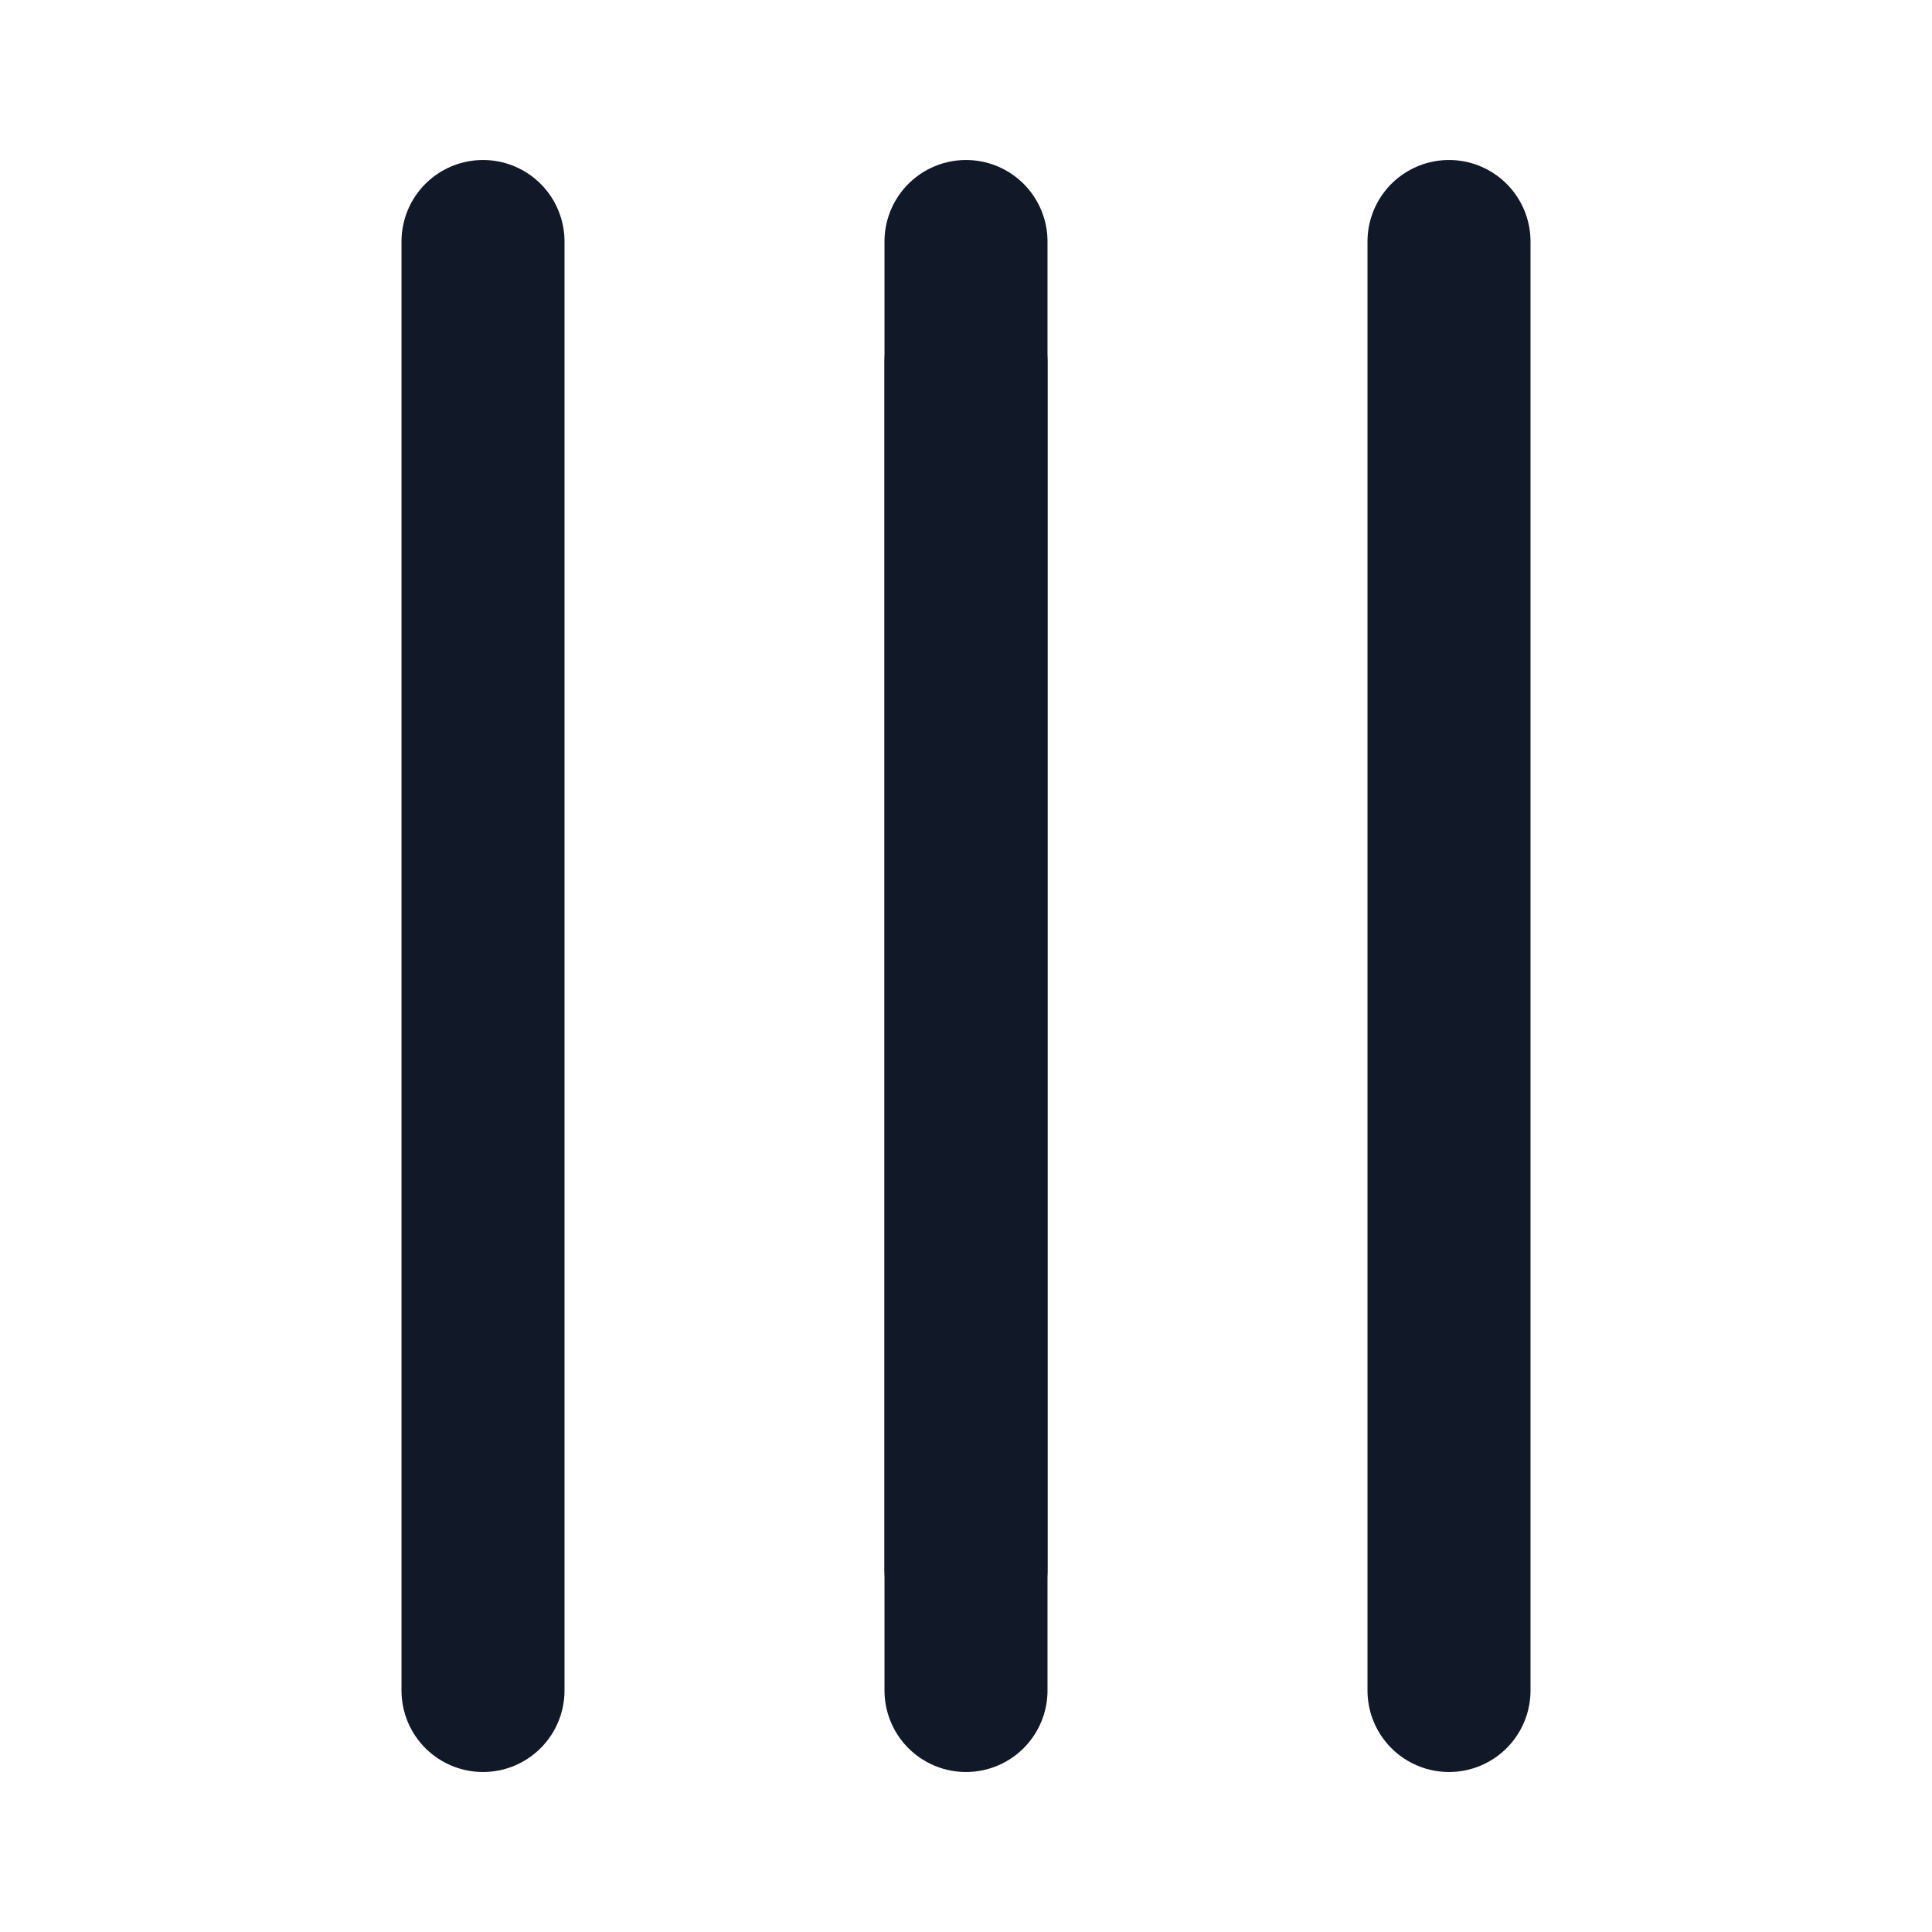
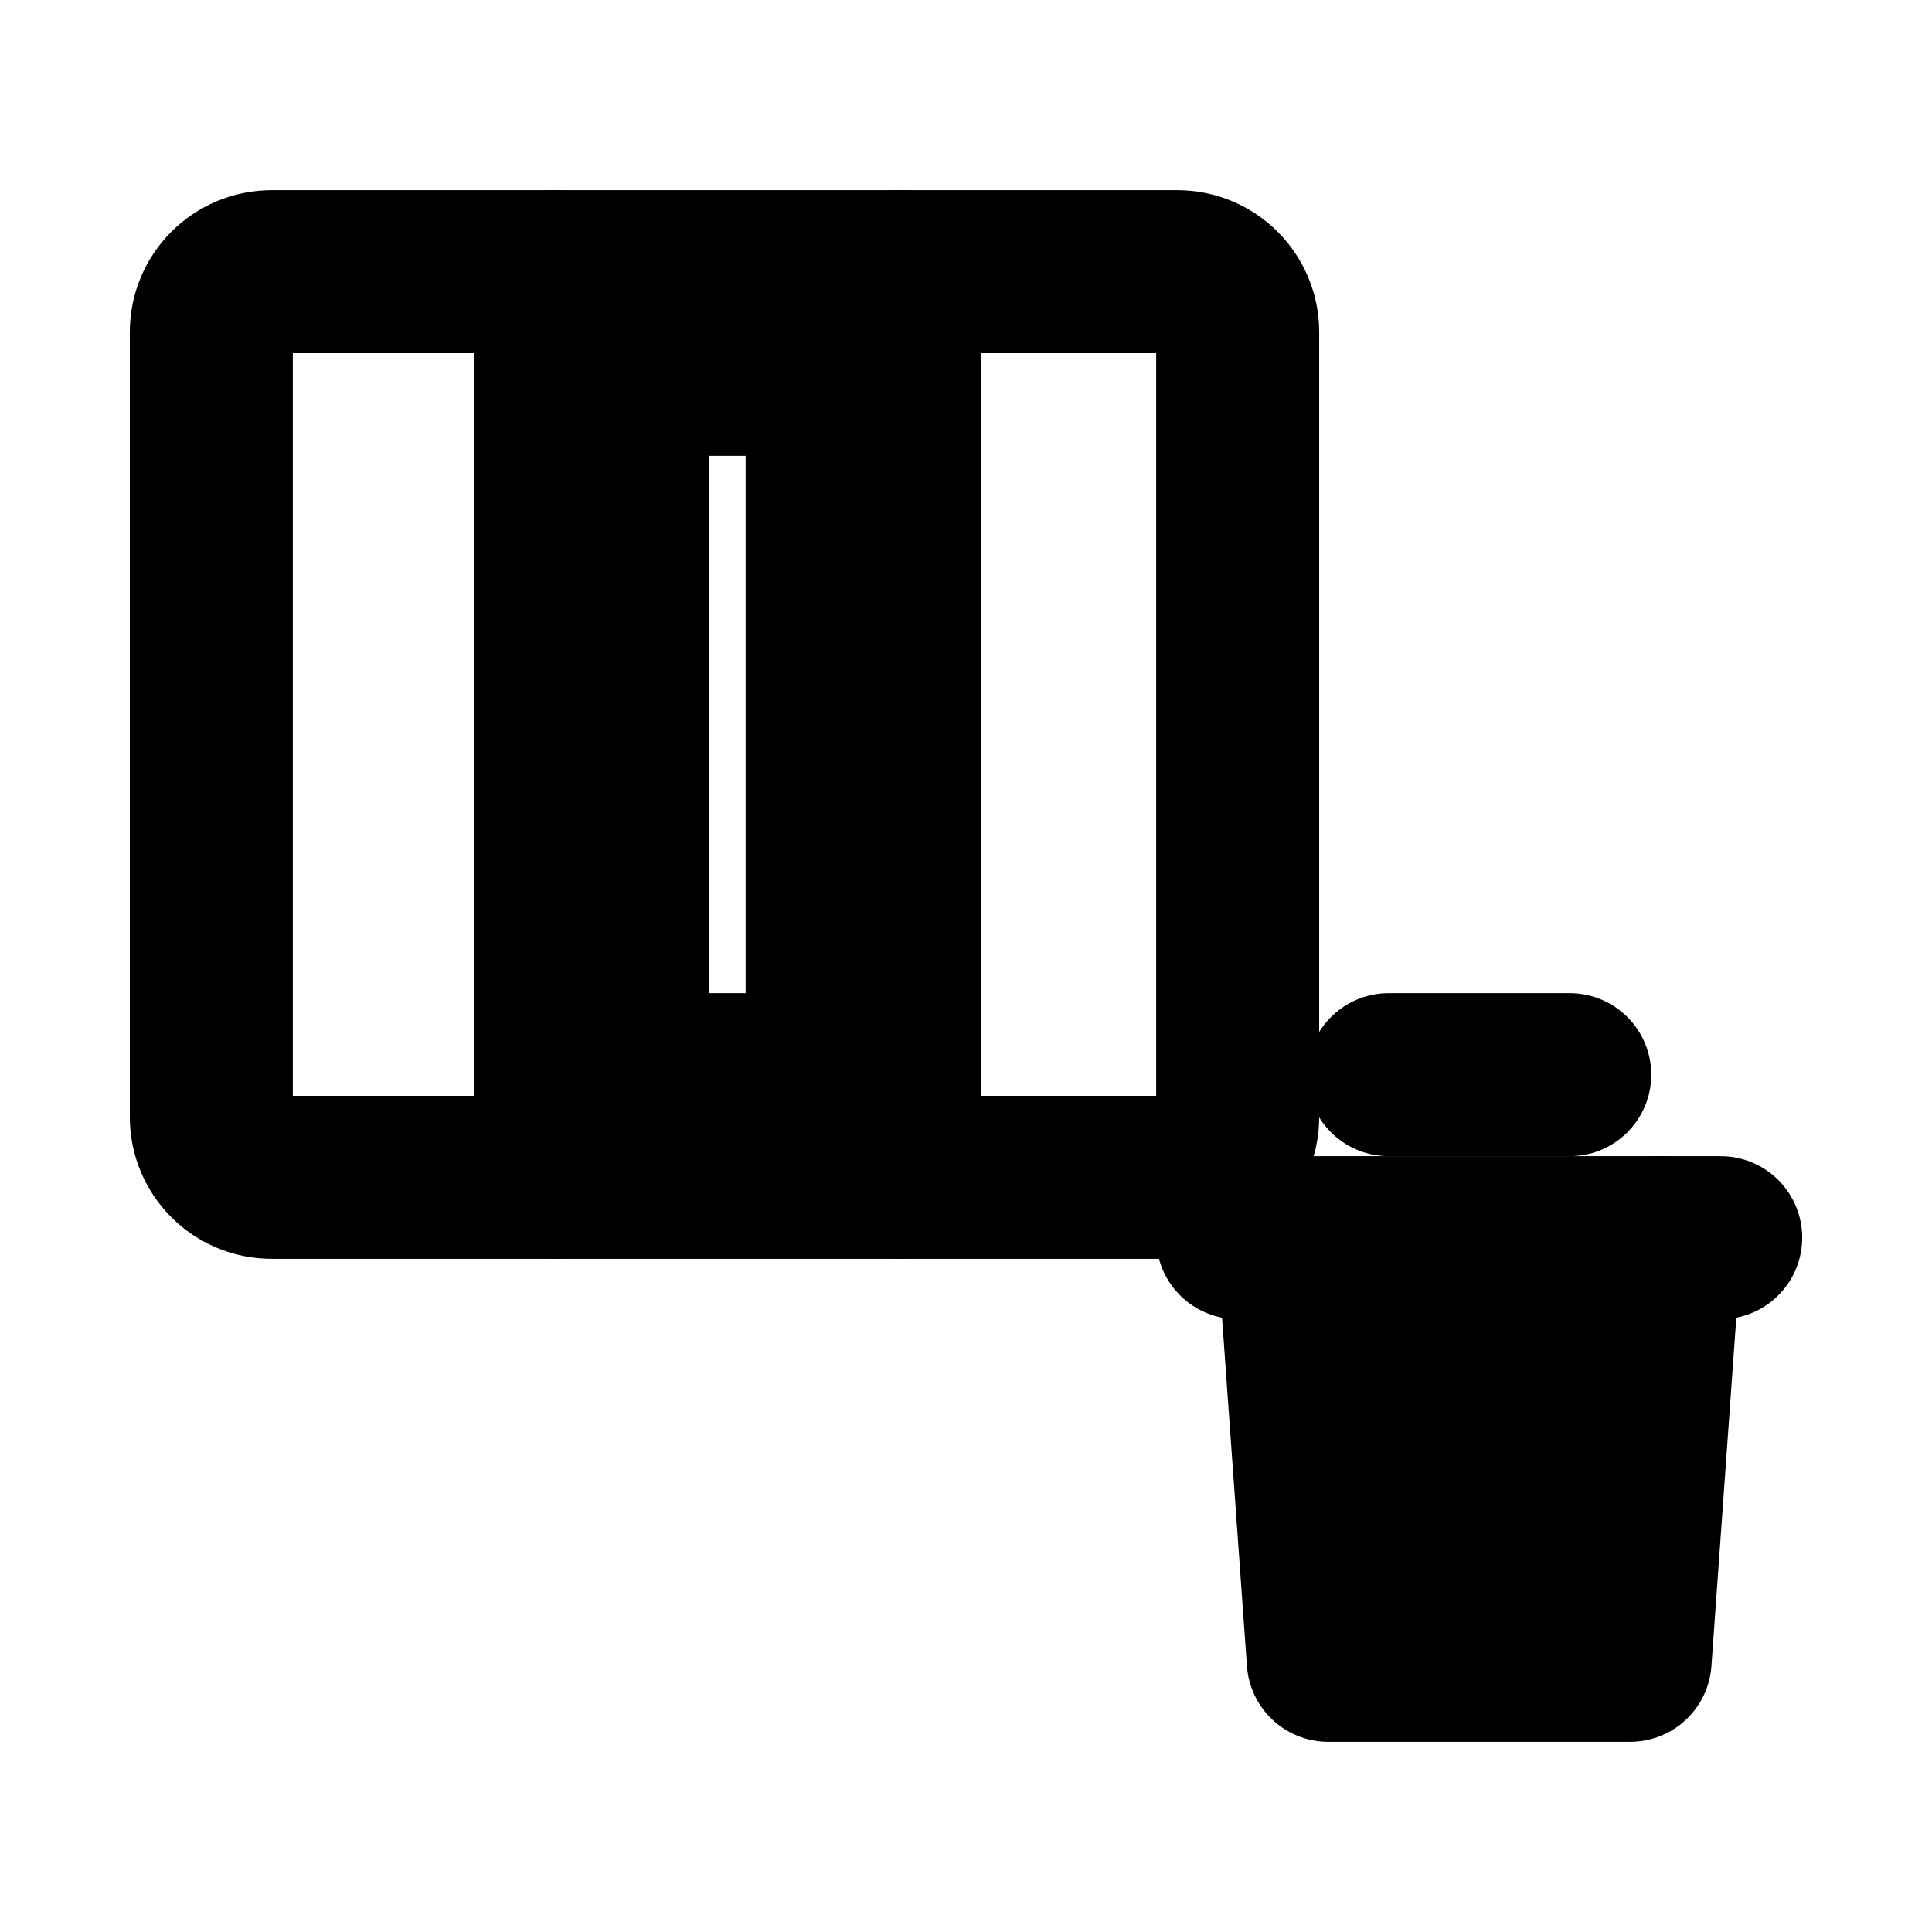
- <svg xmlns="http://www.w3.org/2000/svg" viewBox="0 0 16 16" width="16" height="16" fill="none">
-   <g stroke="#111827" stroke-width="1.35" stroke-linecap="round" stroke-linejoin="round">
-     <path d="M4 2v12M8 2v12M12 2v12" />
-     <path d="M8 3v10" />
-   </g>
+ <svg xmlns="http://www.w3.org/2000/svg" viewBox="0 0 16 16" fill="none" stroke="currentColor" stroke-width="1.35" stroke-linecap="round" stroke-linejoin="round">
+   <rect x="1.75" y="2.25" width="8.5" height="7.5" rx=".5" />
+   <path d="M4.6 2.25v7.5" />
+   <path d="M7.45 2.25v7.5" />
+   <rect x="5.2" y="3.1" width="1.65" height="5.8" rx=".3" />
+   <path d="M10.25 10.25h4" />
+   <path d="M11.5 8.9h1.5" />
+   <path d="M10.75 10.25l.25 3.5h2.5l.25-3.5" />
+   <path d="M11.75 11.25v1.5" />
+   <path d="M12.75 11.25v1.5" />
</svg>
